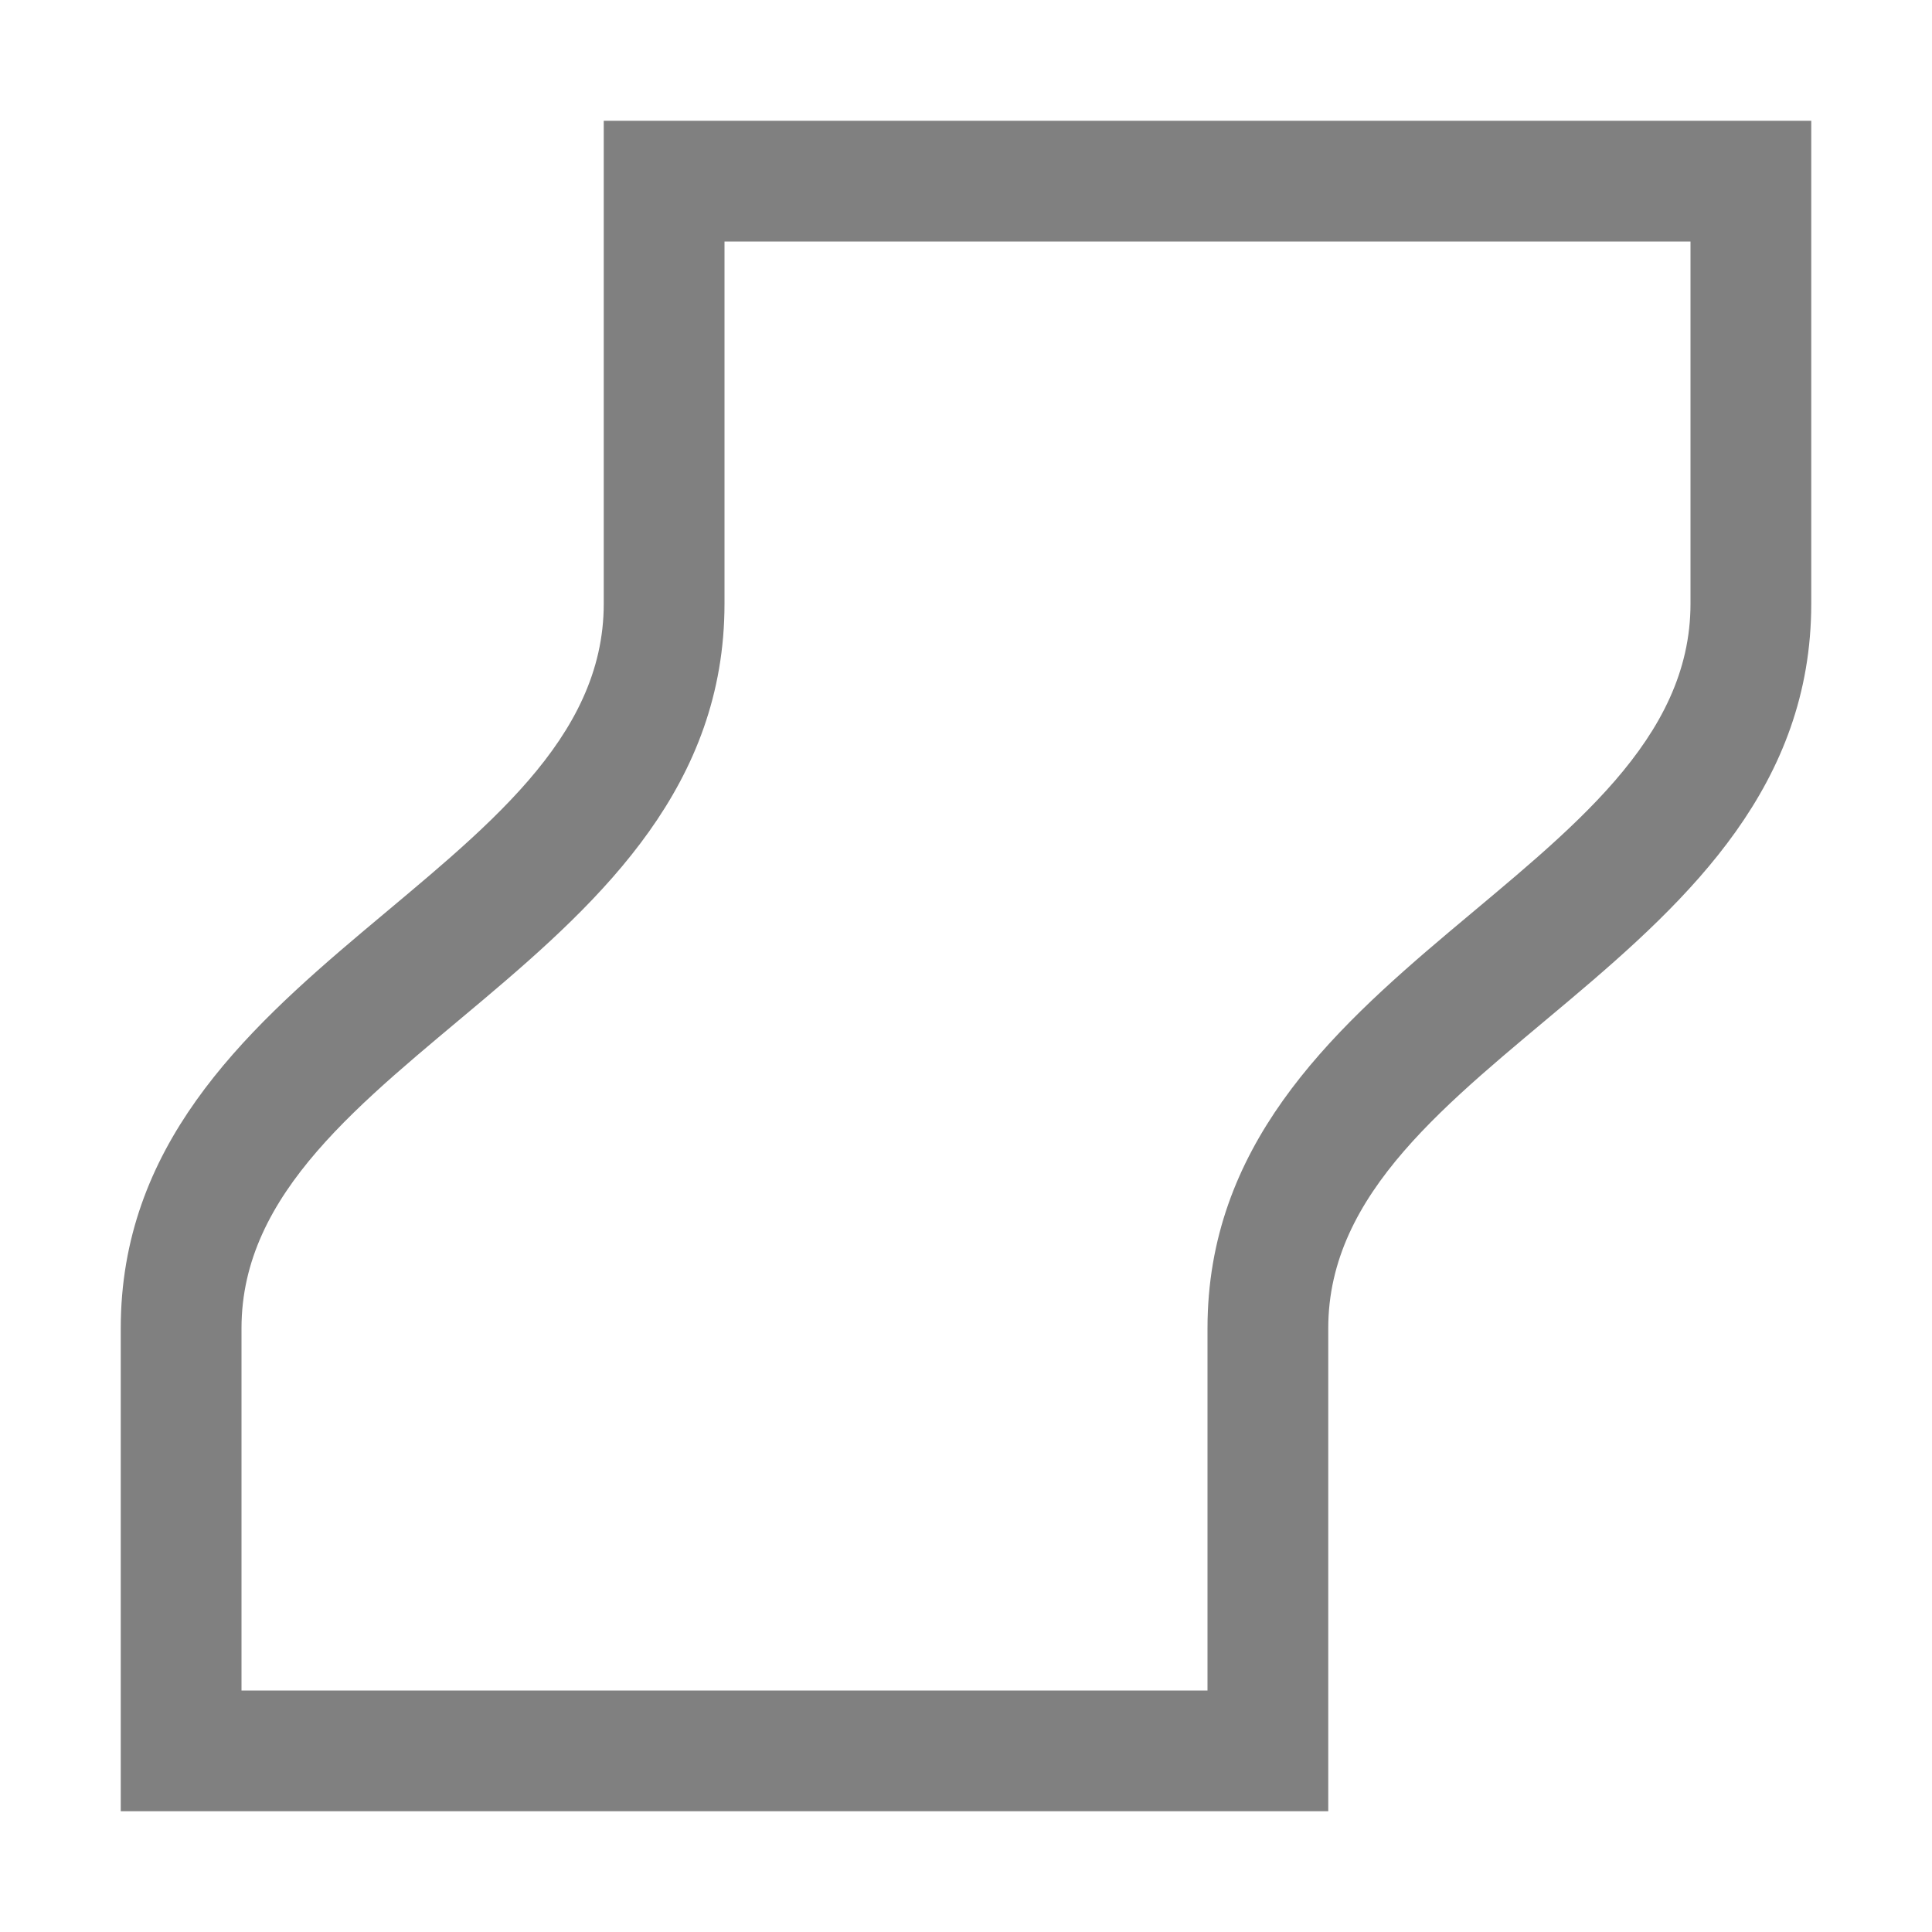
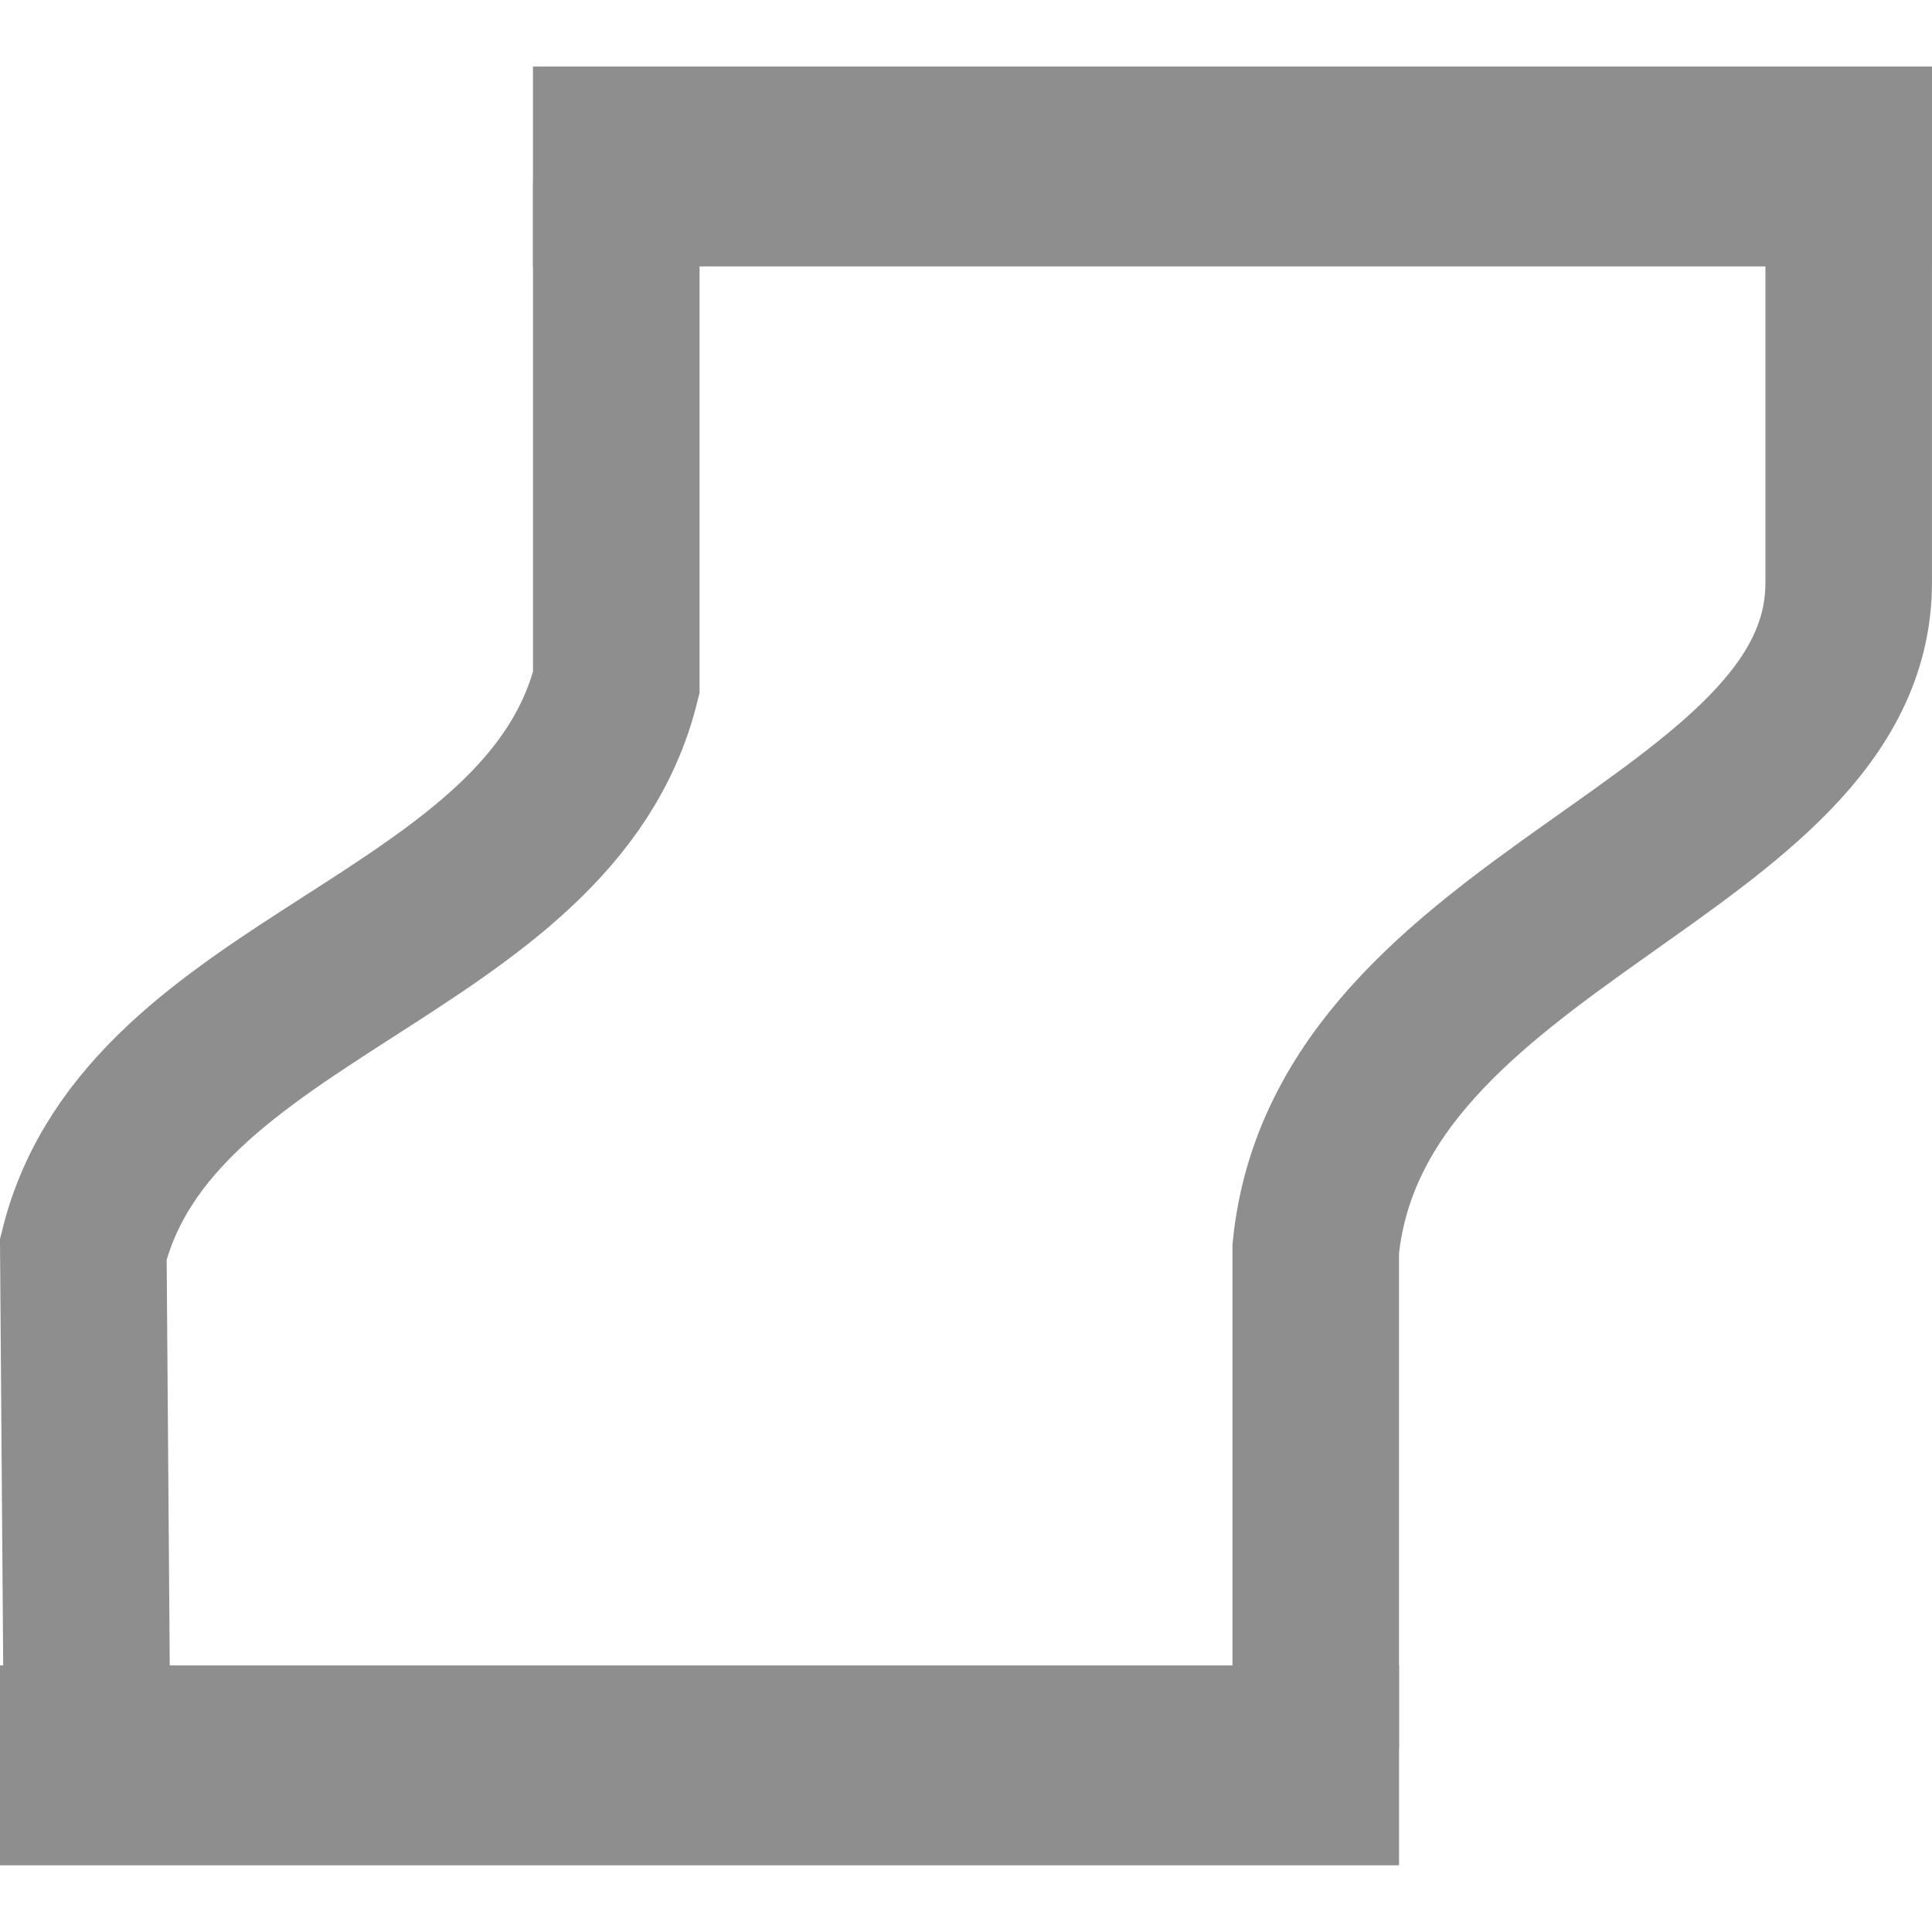
- <svg xmlns="http://www.w3.org/2000/svg" width="128" height="128" viewBox="0 0 128 128" version="1.1" id="svg1">
-   <path id="patch_shape" style="fill:#808080;fill-opacity:1;stroke:none" d="M 40,8 V 40 C 40,58 8,64 8,88 v 32 H 88 V 88 C 88,70 120,64 120,40 V 8 Z m 8,8 h 64 v 24 c 0,18 -32,24 -32,48 v 24 H 16 V 88 C 16,70 48,64 48,40 Z" />
+ <svg xmlns="http://www.w3.org/2000/svg" version="1.1" id="Layer_2_00000010285020309092928050000007673203670692608641_" x="0px" y="0px" viewBox="0 0 128 128" enable-background="new 0 0 128 128" xml:space="preserve">
+   <line fill="none" stroke="#8E8E8E" stroke-width="13.241" stroke-miterlimit="10" x1="35.31" y1="11.03" x2="128" y2="11.03" />
+   <line fill="none" stroke="#8E8E8E" stroke-width="13.241" stroke-miterlimit="10" x1="92.69" y1="116.96" x2="0" y2="116.96" />
+   <path fill="none" stroke="#8E8E8E" stroke-width="11.034" stroke-miterlimit="10" d="M5.78,117.13L5.52,82.75  c4.41-17.66,30.9-19.86,35.31-37.52v-33.1" />
+   <path fill="none" stroke="#8E8E8E" stroke-width="11.034" stroke-miterlimit="10" d="M87.17,115.85v-33.1  c2.21-22.07,35.31-26.48,35.31-44.14V12.13" />
</svg>
